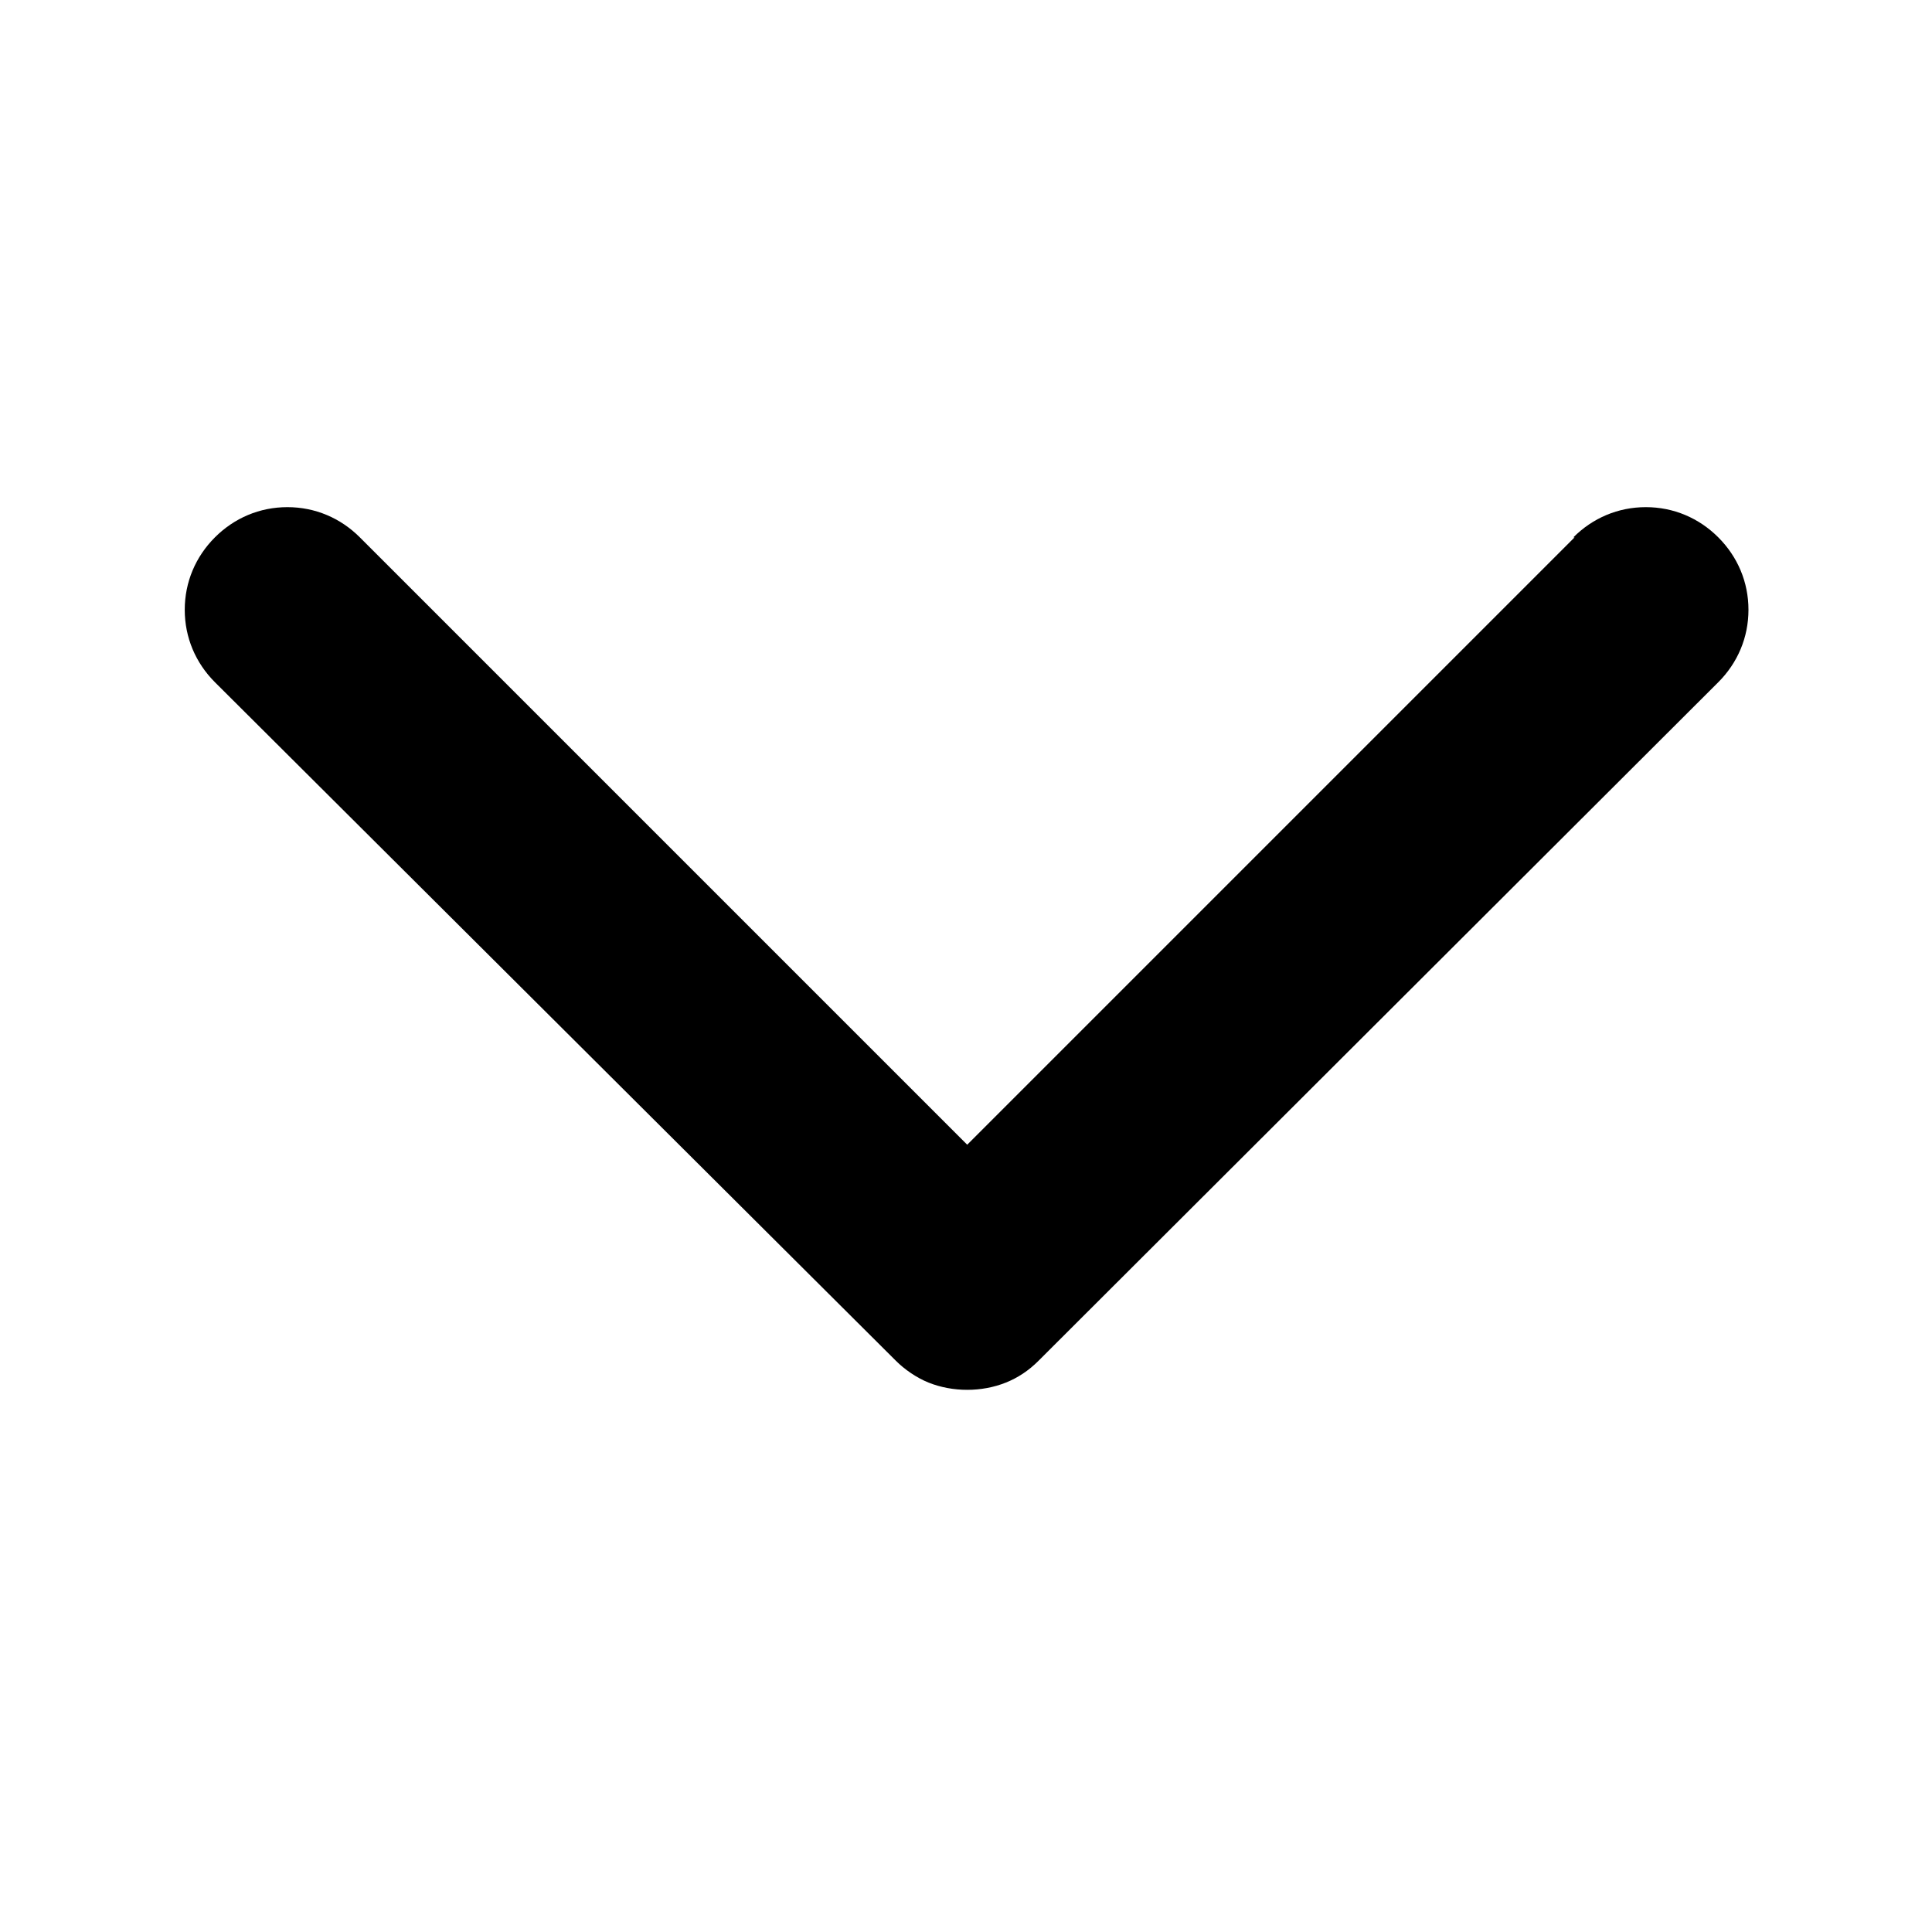
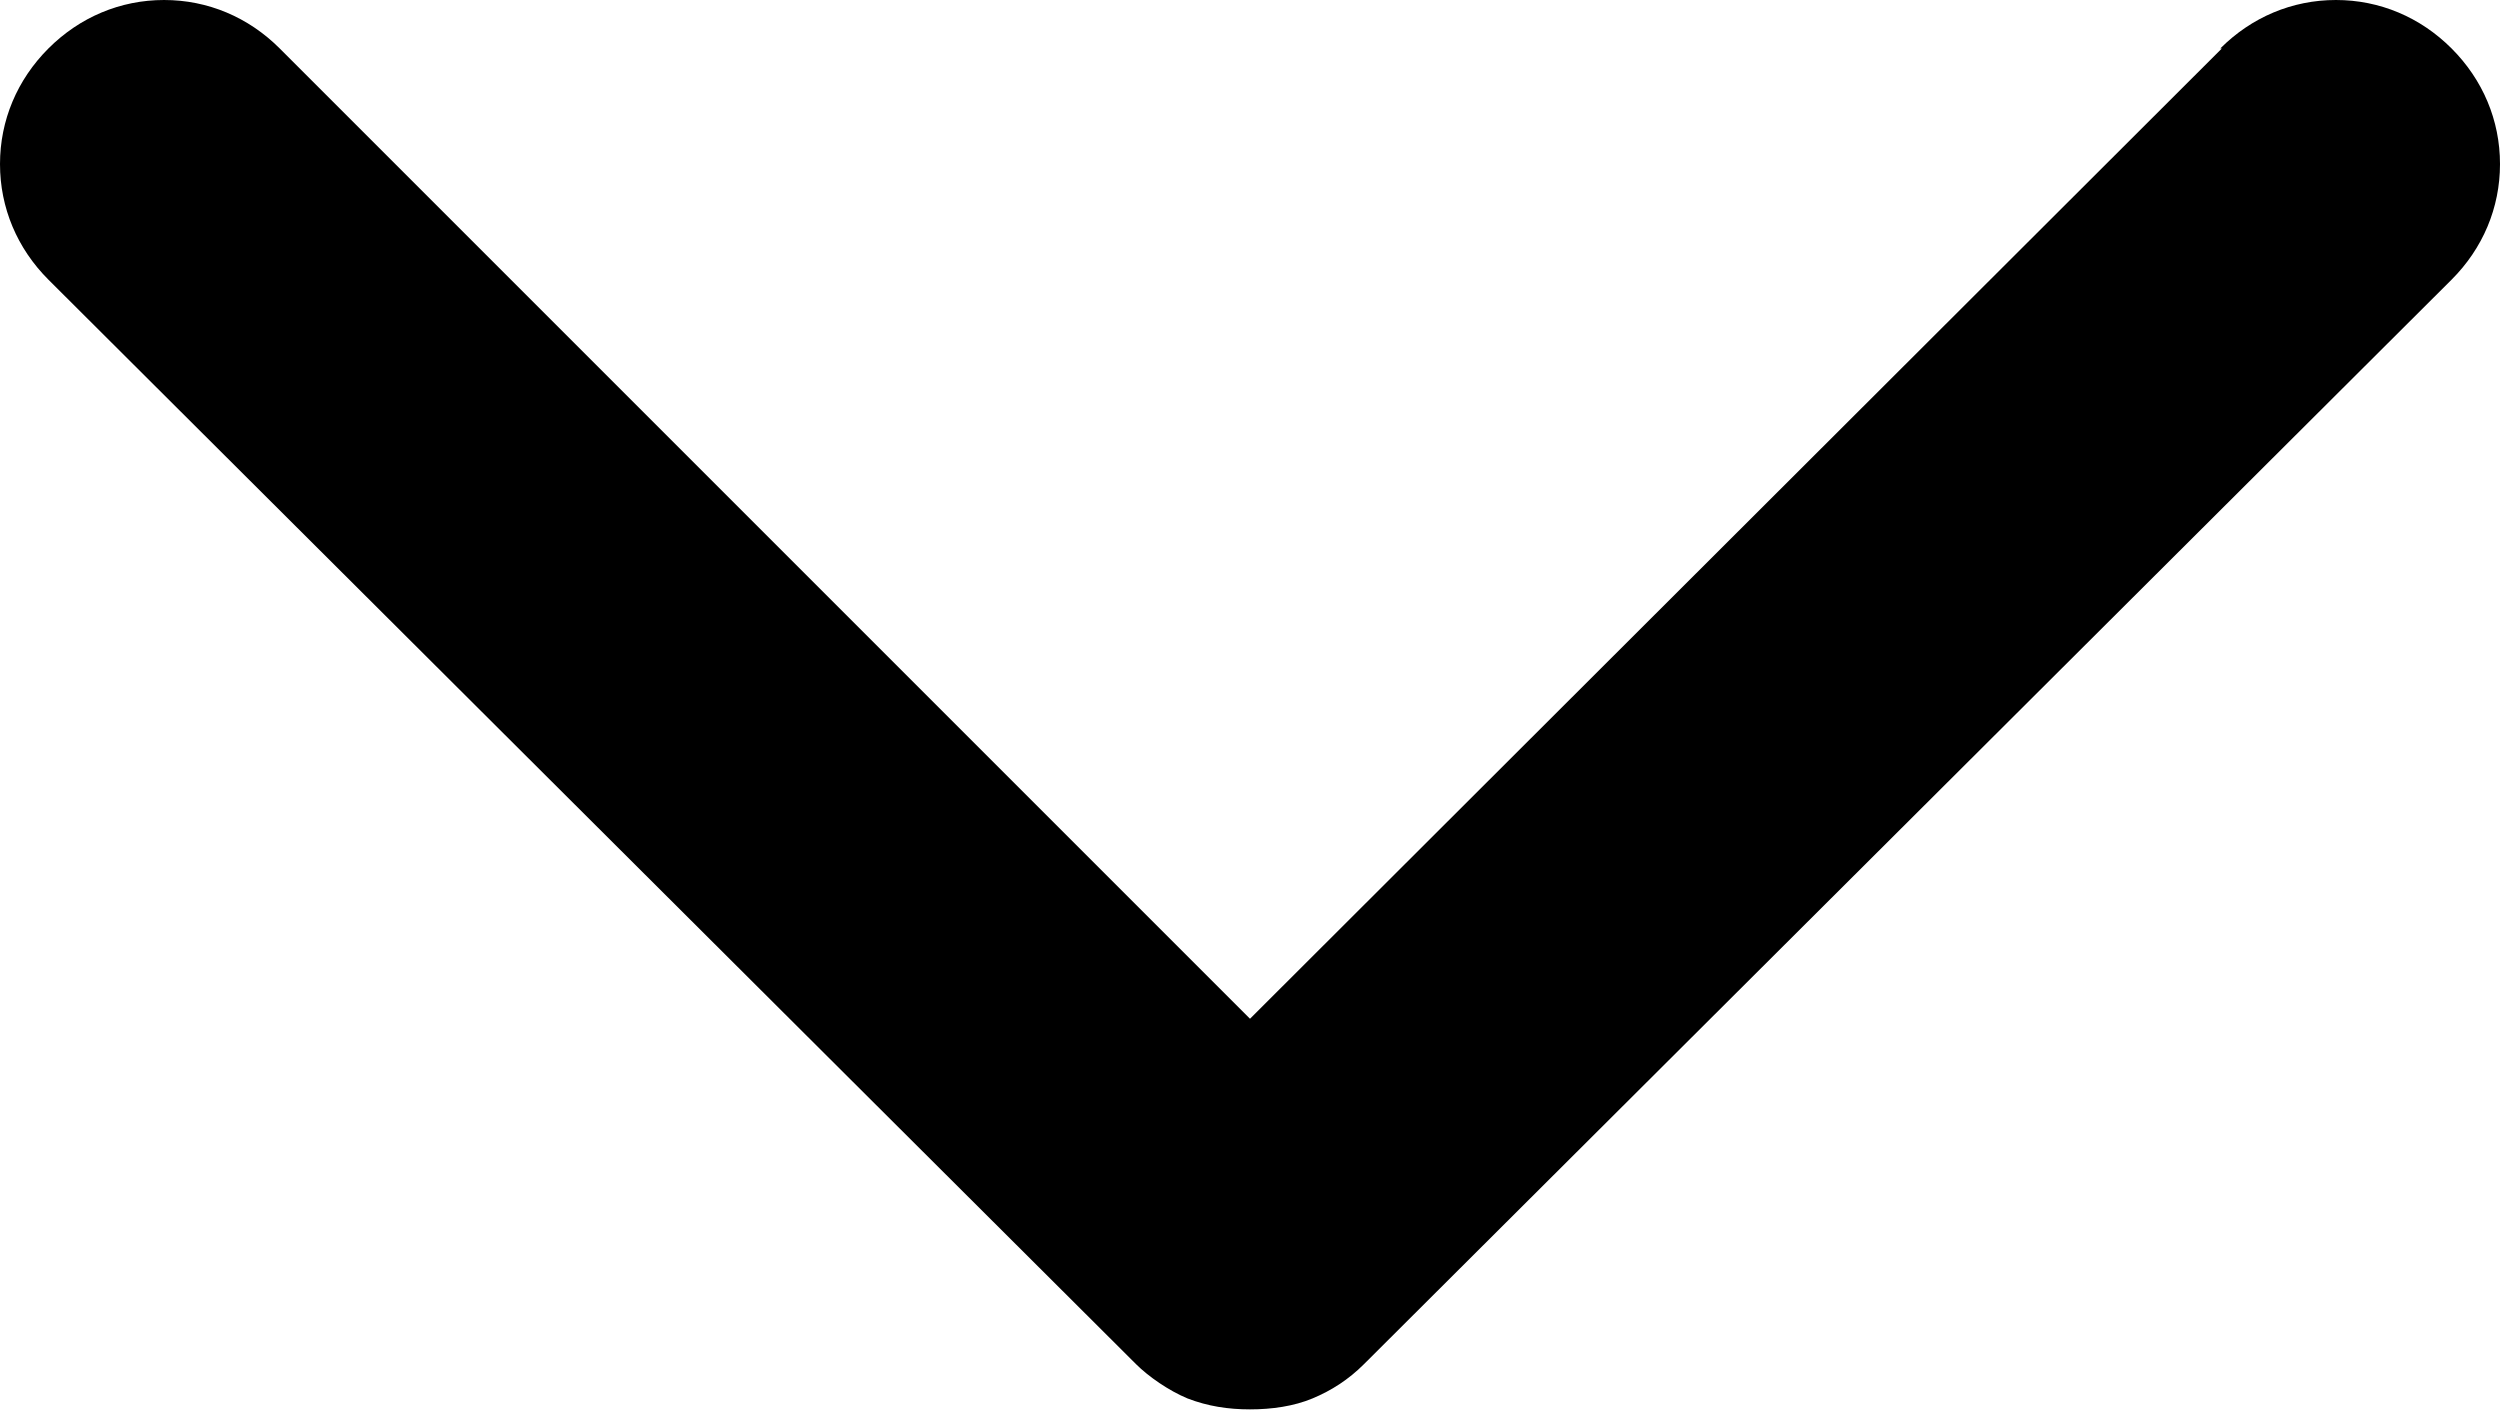
- <svg xmlns="http://www.w3.org/2000/svg" id="_圖層_1" data-name="圖層_1" version="1.1" viewBox="0 0 16 16">
-   <path d="M13.03,4.45c.16-.16.37-.25.6-.25s.44.09.6.25.25.37.25.6-.09.44-.25.6l-5.63,5.62c-.08.08-.17.14-.27.18-.1.04-.21.06-.32.06s-.22-.02-.32-.06c-.1-.04-.2-.11-.27-.18L1.78,5.65c-.16-.16-.25-.37-.25-.6s.09-.44.25-.6c.16-.16.37-.25.6-.25s.44.09.6.25l5.03,5.03,5.03-5.03Z" />
+ <svg xmlns="http://www.w3.org/2000/svg" id="_圖層_1" version="1.1" viewBox="0 0 16 9.03">
+   <path d="M14.21.31c.2-.2.46-.31.74-.31s.54.11.74.31.31.46.31.74-.11.54-.31.74l-6.96,6.94c-.1.1-.21.17-.33.22s-.26.07-.4.07-.27-.02-.4-.07c-.12-.05-.25-.14-.33-.22L.31,1.79c-.2-.2-.31-.46-.31-.74S.11.51.31.31.77,0,1.05,0s.54.11.74.31l6.21,6.21L14.22.31h-.01Z" />
</svg>
